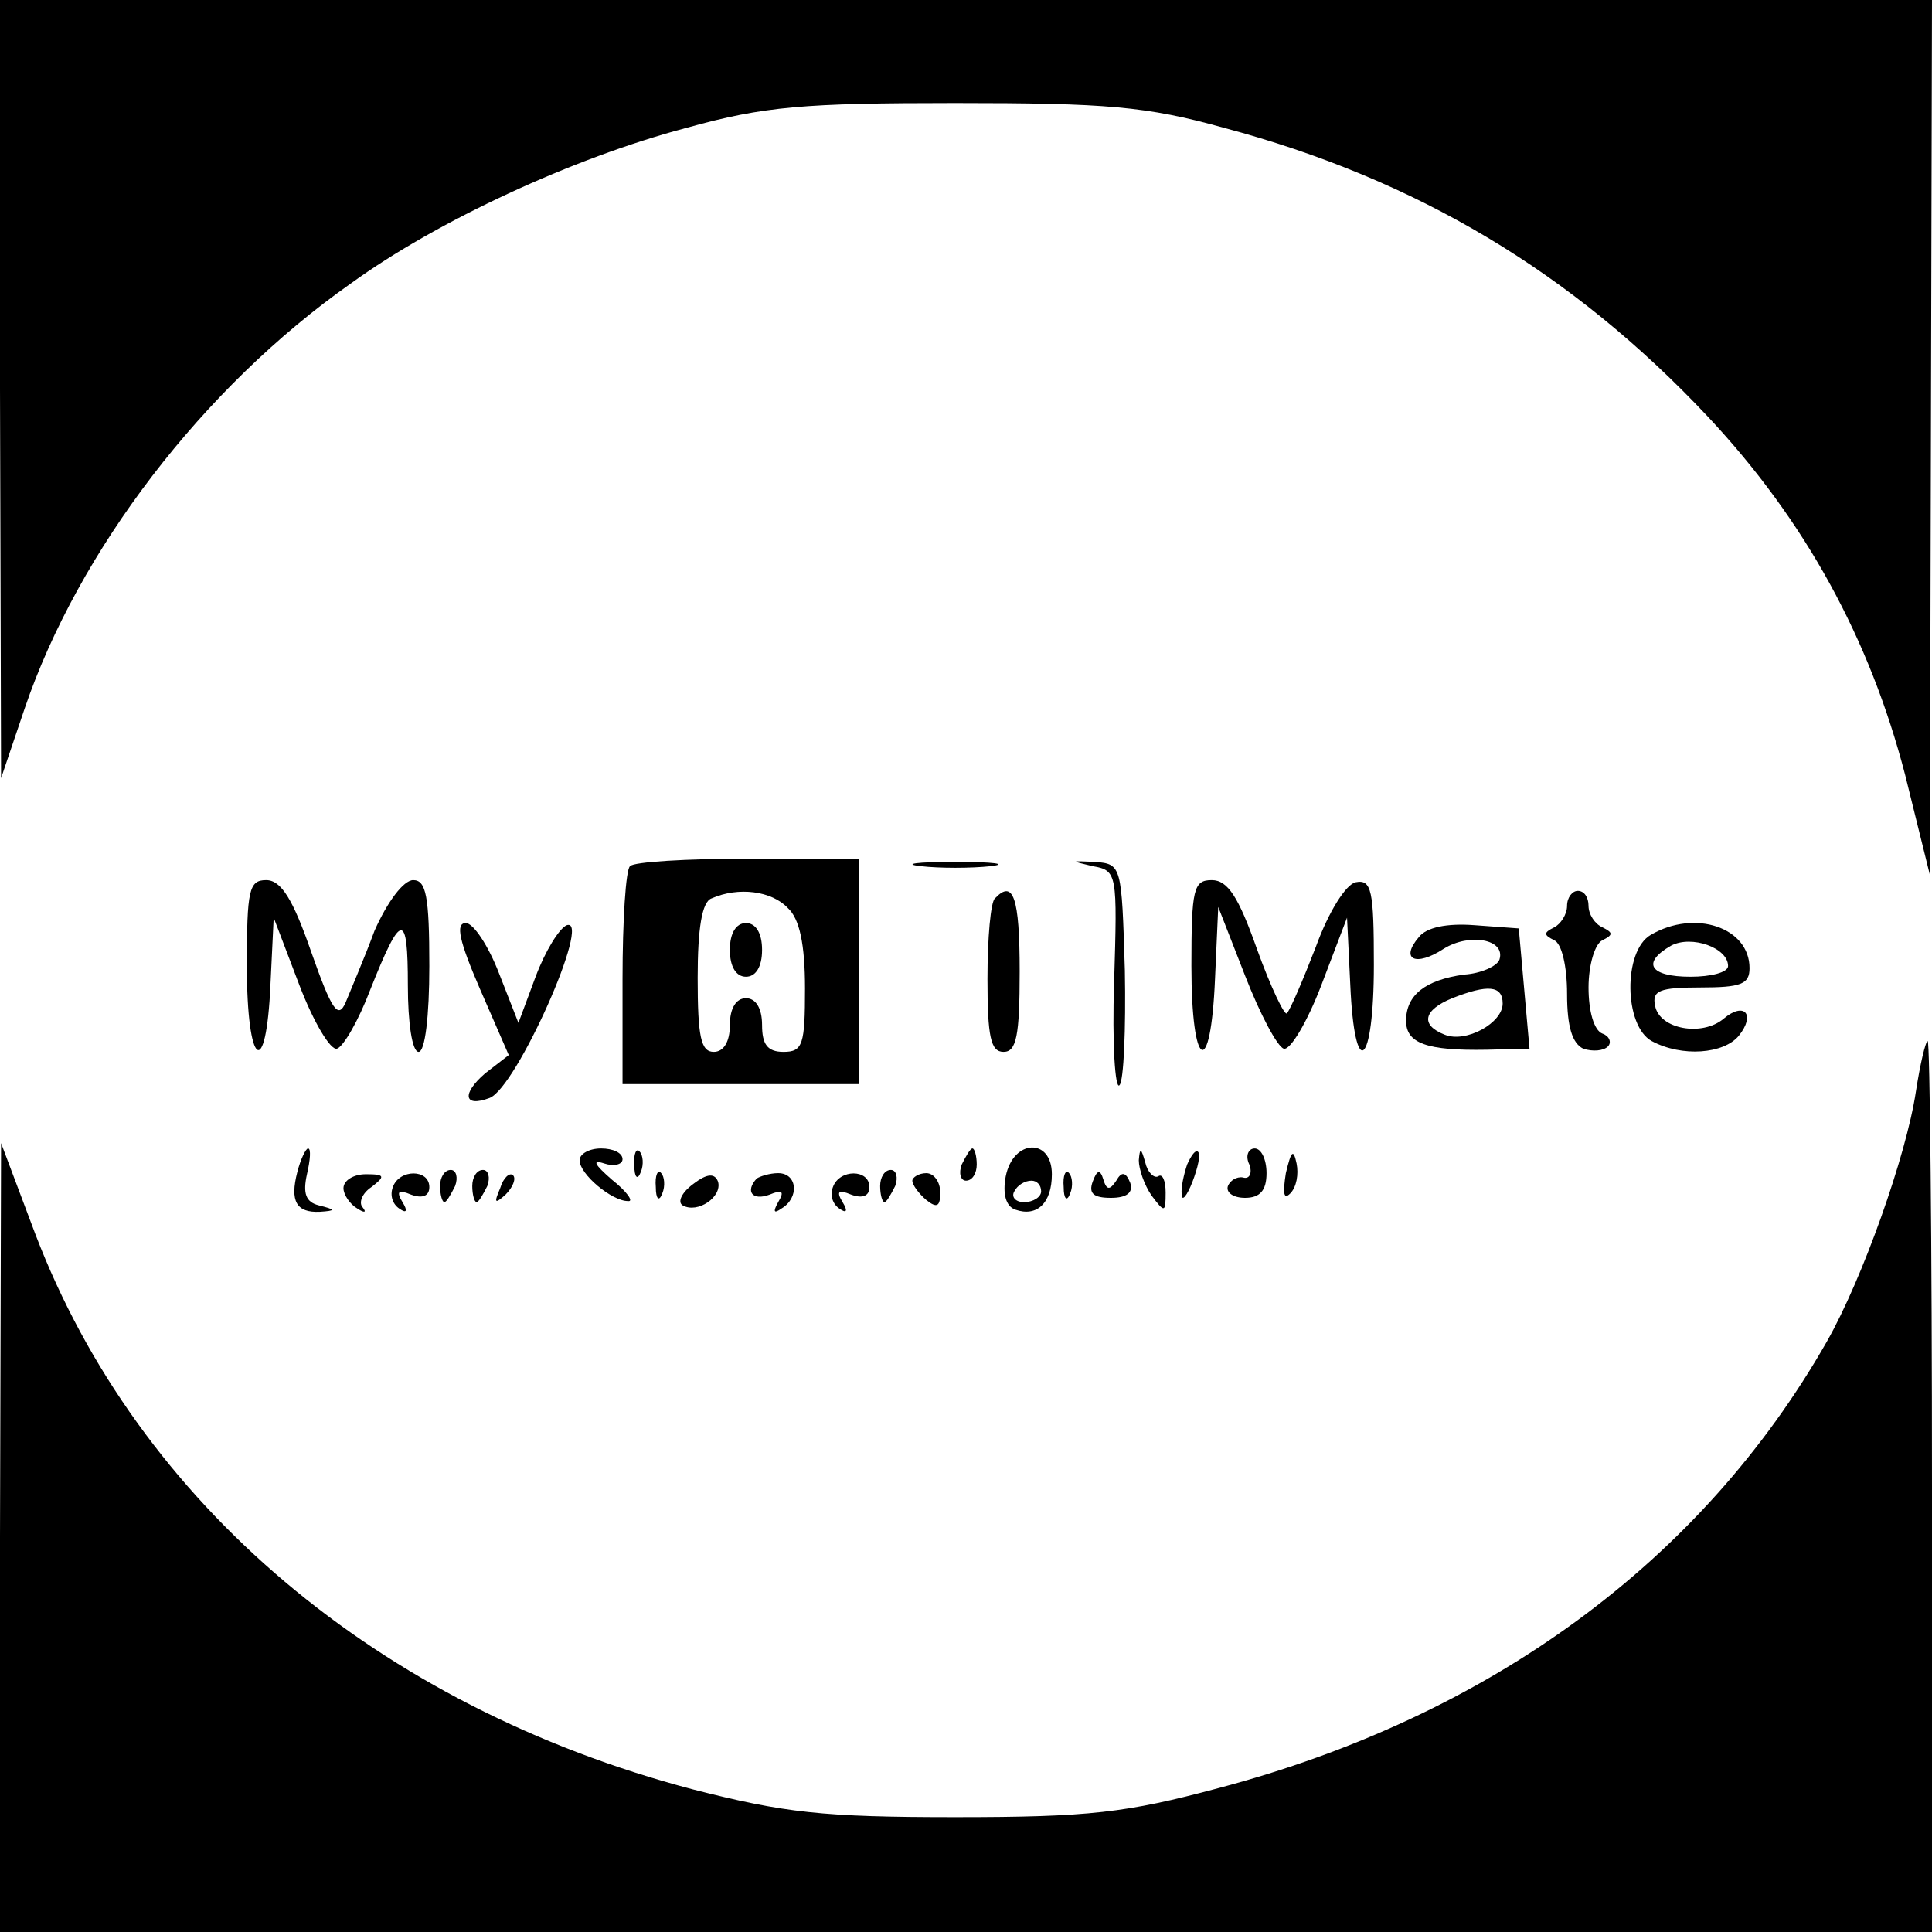
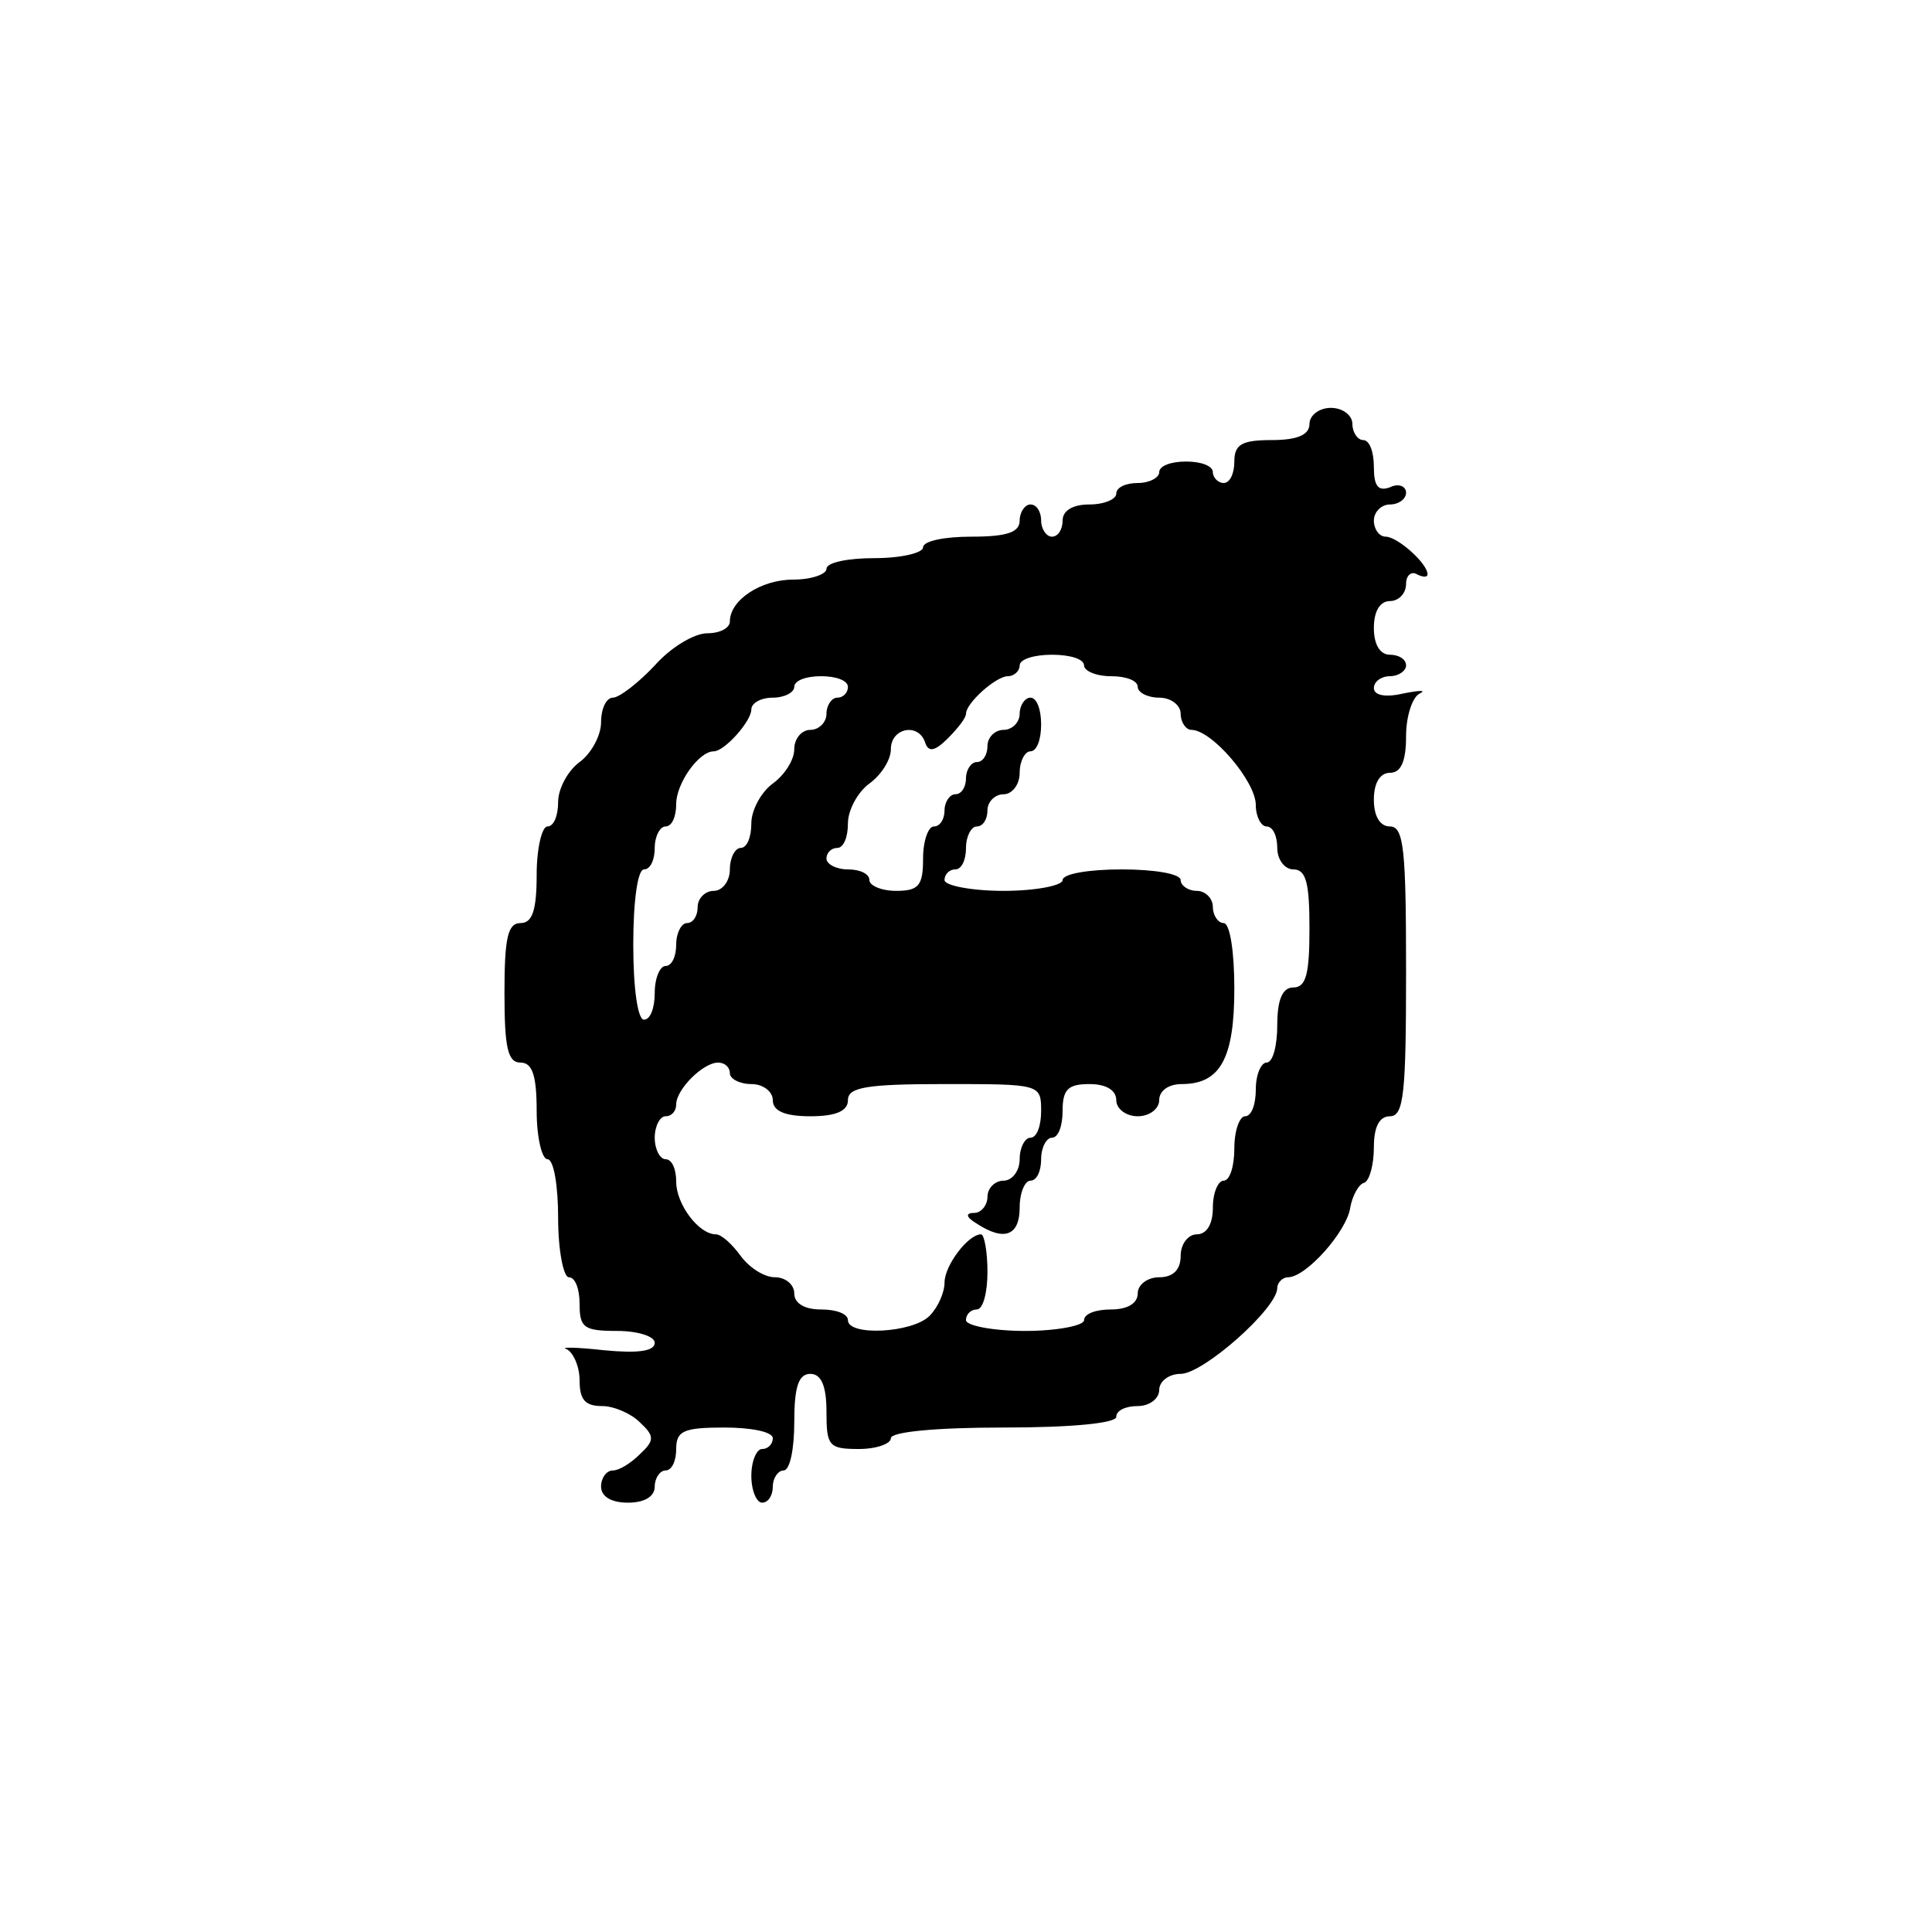
<svg xmlns="http://www.w3.org/2000/svg" version="1.0" width="180pt" height="180pt" viewBox="0 0 180 180" preserveAspectRatio="xMidYMid meet">
  <g transform="translate(0,180) scale(0.1,-0.1)" fill="#000000" stroke="none">
-     <path d="M0 1438 l1 -363 22 65 c50 147 166 299 304 396 80 58 207 117 313 145 72 20 109 23 250 23 141 0 178 -3 250 -23 180 -48 325 -135 451 -269 91 -97 151 -207 184 -334 l23 -93 1 408 1 407 -900 0 -900 0 0 -362z" />
-     <path d="M587 993 c-4 -3 -7 -51 -7 -105 l0 -98 110 0 110 0 0 105 0 105 -103 0 c-57 0 -107 -3 -110 -7z m147 -39 c11 -10 16 -34 16 -75 0 -52 -2 -59 -20 -59 -15 0 -20 7 -20 25 0 16 -6 25 -15 25 -9 0 -15 -9 -15 -25 0 -16 -6 -25 -15 -25 -12 0 -15 14 -15 69 0 46 4 71 13 74 25 11 56 7 71 -9z" />
-     <path d="M680 915 c0 -16 6 -25 15 -25 9 0 15 9 15 25 0 16 -6 25 -15 25 -9 0 -15 -9 -15 -25z" />
-     <path d="M858 993 c17 -2 47 -2 65 0 17 2 3 4 -33 4 -36 0 -50 -2 -32 -4z" />
-     <path d="M1018 993 c23 -4 23 -7 20 -108 -2 -57 1 -101 5 -96 4 4 6 52 5 107 -3 98 -3 99 -28 101 -23 1 -23 1 -2 -4z" />
-     <path d="M230 900 c0 -94 18 -108 22 -17 l3 62 24 -63 c13 -34 29 -61 35 -59 6 2 20 26 31 55 29 73 35 73 35 4 0 -35 4 -62 10 -62 6 0 10 33 10 80 0 65 -3 80 -15 80 -9 0 -24 -20 -36 -47 -10 -27 -23 -57 -27 -67 -7 -16 -13 -7 -32 47 -17 49 -28 67 -42 67 -16 0 -18 -9 -18 -80z" />
-     <path d="M1110 900 c0 -97 18 -107 22 -12 l3 67 25 -64 c14 -36 30 -66 36 -68 6 -2 22 25 35 59 l24 63 3 -62 c4 -92 22 -77 22 18 0 69 -2 80 -17 77 -9 -2 -25 -27 -37 -60 -12 -31 -24 -59 -27 -62 -2 -3 -15 24 -28 60 -17 48 -27 64 -42 64 -17 0 -19 -8 -19 -80z" />
-     <path d="M927 963 c-4 -3 -7 -37 -7 -75 0 -54 3 -68 15 -68 12 0 15 15 15 75 0 69 -6 86 -23 68z" />
-     <path d="M1460 956 c0 -8 -6 -17 -12 -20 -10 -5 -10 -7 0 -12 7 -3 12 -24 12 -50 0 -31 5 -46 15 -51 9 -3 19 -2 23 2 4 4 1 10 -5 12 -8 3 -13 21 -13 43 0 21 6 41 13 44 10 5 10 7 0 12 -7 3 -13 12 -13 20 0 8 -4 14 -10 14 -5 0 -10 -6 -10 -14z" />
-     <path d="M447 879 l27 -62 -22 -17 c-22 -19 -20 -32 4 -23 25 9 96 169 72 161 -7 -3 -20 -24 -29 -48 l-16 -43 -18 46 c-10 26 -24 47 -31 47 -10 0 -6 -17 13 -61z" />
-     <path d="M1322 927 c-18 -21 -3 -28 23 -11 24 15 58 9 52 -10 -2 -6 -17 -13 -33 -14 -36 -5 -54 -19 -54 -43 0 -21 19 -28 75 -27 l40 1 -5 56 -5 56 -41 3 c-26 2 -45 -2 -52 -11z m78 -62 c0 -18 -34 -37 -54 -29 -23 9 -20 23 7 34 33 13 47 12 47 -5z" />
-     <path d="M1538 929 c-26 -15 -25 -85 1 -99 28 -15 67 -12 81 5 16 20 5 32 -14 16 -20 -17 -60 -10 -64 12 -3 14 4 17 42 17 38 0 46 3 46 18 0 38 -51 55 -92 31z m72 -29 c0 -6 -16 -10 -35 -10 -38 0 -46 13 -18 29 19 10 53 -2 53 -19z" />
-     <path d="M1785 783 c-9 -60 -50 -175 -83 -233 -117 -205 -314 -349 -567 -416 -86 -23 -120 -27 -245 -27 -124 0 -159 4 -245 26 -292 77 -516 266 -612 517 l-32 85 -1 -367 0 -368 900 0 900 0 0 415 c0 228 -2 415 -4 415 -2 0 -7 -21 -11 -47z" />
-     <path d="M277 708 c-7 -27 -1 -38 21 -37 15 1 15 2 -1 6 -12 3 -15 11 -11 29 3 13 4 24 1 24 -2 0 -7 -10 -10 -22z" />
-     <path d="M540 719 c0 -13 30 -38 45 -38 6 -1 -1 9 -15 20 -16 14 -19 19 -7 15 9 -3 17 -1 17 4 0 6 -9 10 -20 10 -11 0 -20 -5 -20 -11z" />
-     <path d="M591 714 c0 -11 3 -14 6 -6 3 7 2 16 -1 19 -3 4 -6 -2 -5 -13z" />
-     <path d="M896 715 c-3 -8 -1 -15 4 -15 6 0 10 7 10 15 0 8 -2 15 -4 15 -2 0 -6 -7 -10 -15z" />
-     <path d="M937 704 c-3 -16 0 -28 9 -31 20 -7 34 6 34 33 0 34 -36 33 -43 -2z m33 -14 c0 -5 -7 -10 -16 -10 -8 0 -12 5 -9 10 3 6 10 10 16 10 5 0 9 -4 9 -10z" />
-     <path d="M1061 719 c0 -8 5 -23 12 -33 12 -16 13 -16 13 3 0 11 -3 18 -7 15 -4 -2 -10 4 -12 13 -4 14 -5 14 -6 2z" />
-     <path d="M1106 715 c-3 -9 -6 -22 -5 -28 0 -7 5 -1 10 12 5 13 8 26 5 28 -2 2 -6 -3 -10 -12z" />
-     <path d="M1164 715 c3 -8 0 -14 -6 -12 -6 1 -12 -3 -14 -8 -2 -6 5 -11 16 -11 14 0 20 7 20 23 0 13 -5 23 -11 23 -6 0 -9 -7 -5 -15z" />
-     <path d="M1198 707 c-3 -19 -2 -25 4 -19 6 6 8 18 6 28 -3 14 -5 12 -10 -9z" />
-     <path d="M320 693 c0 -6 6 -15 13 -19 6 -4 9 -4 5 1 -4 4 -1 13 8 19 13 10 13 12 -5 12 -12 0 -21 -6 -21 -13z" />
-     <path d="M366 694 c-3 -8 0 -16 6 -20 7 -5 8 -2 3 6 -6 10 -4 12 8 7 11 -4 17 -1 17 7 0 17 -28 17 -34 0z" />
-     <path d="M410 695 c0 -8 2 -15 4 -15 2 0 6 7 10 15 3 8 1 15 -4 15 -6 0 -10 -7 -10 -15z" />
-     <path d="M440 695 c0 -8 2 -15 4 -15 2 0 6 7 10 15 3 8 1 15 -4 15 -6 0 -10 -7 -10 -15z" />
-     <path d="M466 693 c-6 -14 -5 -15 5 -6 7 7 10 15 7 18 -3 3 -9 -2 -12 -12z" />
-     <path d="M611 694 c0 -11 3 -14 6 -6 3 7 2 16 -1 19 -3 4 -6 -2 -5 -13z" />
-     <path d="M646 697 c-11 -8 -15 -17 -10 -20 14 -8 37 8 33 22 -3 8 -10 8 -23 -2z" />
-     <path d="M705 702 c-11 -12 -4 -21 12 -15 12 5 14 3 8 -7 -5 -9 -4 -11 3 -6 17 10 15 33 -3 33 -8 0 -17 -3 -20 -5z" />
-     <path d="M776 694 c-3 -8 0 -16 6 -20 7 -5 8 -2 3 6 -6 10 -4 12 8 7 11 -4 17 -1 17 7 0 17 -28 17 -34 0z" />
-     <path d="M820 695 c0 -8 2 -15 4 -15 2 0 6 7 10 15 3 8 1 15 -4 15 -6 0 -10 -7 -10 -15z" />
-     <path d="M850 700 c0 -4 6 -12 13 -18 10 -8 13 -6 13 7 0 10 -6 18 -13 18 -7 0 -13 -4 -13 -7z" />
-     <path d="M991 694 c0 -11 3 -14 6 -6 3 7 2 16 -1 19 -3 4 -6 -2 -5 -13z" />
-     <path d="M1018 699 c-4 -11 1 -15 17 -15 15 0 21 5 18 14 -4 10 -8 11 -13 2 -6 -9 -9 -9 -12 1 -3 10 -6 9 -10 -2z" />
+     <path d="M1220 1405 c0 -10 -11 -15 -35 -15 -28 0 -35 -4 -35 -20 0 -11 -4 -20 -10 -20 -5 0 -10 5 -10 10 0 6 -11 10 -25 10 -14 0 -25 -4 -25 -10 0 -5 -9 -10 -20 -10 -11 0 -20 -4 -20 -10 0 -5 -11 -10 -25 -10 -16 0 -25 -6 -25 -15 0 -8 -4 -15 -10 -15 -5 0 -10 7 -10 15 0 8 -4 15 -10 15 -5 0 -10 -7 -10 -15 0 -11 -12 -15 -45 -15 -25 0 -45 -4 -45 -10 0 -5 -20 -10 -45 -10 -25 0 -45 -4 -45 -10 0 -5 -14 -10 -31 -10 -30 0 -59 -19 -59 -39 0 -6 -9 -11 -21 -11 -12 0 -34 -13 -49 -30 -15 -16 -33 -30 -39 -30 -6 0 -11 -10 -11 -23 0 -12 -9 -29 -20 -37 -11 -8 -20 -25 -20 -37 0 -13 -4 -23 -10 -23 -5 0 -10 -20 -10 -45 0 -33 -4 -45 -15 -45 -12 0 -15 -14 -15 -65 0 -51 3 -65 15 -65 11 0 15 -12 15 -45 0 -25 5 -45 10 -45 6 0 10 -25 10 -55 0 -30 5 -55 10 -55 6 0 10 -11 10 -25 0 -22 4 -25 35 -25 19 0 35 -5 35 -11 0 -8 -16 -10 -47 -7 -27 3 -42 3 -35 1 6 -3 12 -16 12 -29 0 -18 5 -24 21 -24 11 0 27 -7 35 -15 14 -13 14 -17 0 -30 -8 -8 -19 -15 -25 -15 -6 0 -11 -7 -11 -15 0 -9 9 -15 25 -15 16 0 25 6 25 15 0 8 5 15 10 15 6 0 10 9 10 20 0 17 7 20 45 20 25 0 45 -4 45 -10 0 -5 -4 -10 -10 -10 -5 0 -10 -11 -10 -25 0 -14 5 -25 10 -25 6 0 10 7 10 15 0 8 5 15 10 15 6 0 10 20 10 45 0 33 4 45 15 45 10 0 15 -11 15 -35 0 -32 2 -35 30 -35 17 0 30 5 30 10 0 6 42 10 105 10 63 0 105 4 105 10 0 6 9 10 20 10 11 0 20 7 20 15 0 8 9 15 20 15 21 0 90 61 90 80 0 5 5 10 10 10 17 0 55 43 58 65 2 11 8 22 13 23 5 2 9 17 9 33 0 19 5 29 15 29 13 0 15 22 15 135 0 113 -2 135 -15 135 -9 0 -15 9 -15 25 0 16 6 25 15 25 10 0 15 10 15 34 0 19 6 37 13 40 6 3 0 3 -15 0 -17 -4 -28 -2 -28 5 0 6 7 11 15 11 8 0 15 5 15 10 0 6 -7 10 -15 10 -9 0 -15 9 -15 25 0 16 6 25 15 25 8 0 15 7 15 16 0 8 5 12 10 9 6 -3 10 -3 10 0 0 10 -28 35 -39 35 -6 0 -11 7 -11 15 0 8 7 15 15 15 8 0 15 5 15 11 0 6 -7 9 -15 5 -11 -4 -15 1 -15 19 0 14 -4 25 -10 25 -5 0 -10 7 -10 15 0 8 -9 15 -20 15 -11 0 -20 -7 -20 -15z m-210 -225 c0 -5 11 -10 25 -10 14 0 25 -4 25 -10 0 -5 9 -10 20 -10 11 0 20 -7 20 -15 0 -8 5 -15 10 -15 19 0 60 -48 60 -70 0 -11 5 -20 10 -20 6 0 10 -9 10 -20 0 -11 7 -20 15 -20 12 0 15 -13 15 -55 0 -42 -3 -55 -15 -55 -10 0 -15 -11 -15 -35 0 -19 -4 -35 -10 -35 -5 0 -10 -11 -10 -25 0 -14 -4 -25 -10 -25 -5 0 -10 -13 -10 -30 0 -16 -4 -30 -10 -30 -5 0 -10 -11 -10 -25 0 -16 -6 -25 -15 -25 -8 0 -15 -9 -15 -20 0 -13 -7 -20 -20 -20 -11 0 -20 -7 -20 -15 0 -9 -9 -15 -25 -15 -14 0 -25 -4 -25 -10 0 -5 -25 -10 -55 -10 -30 0 -55 5 -55 10 0 6 5 10 10 10 6 0 10 16 10 35 0 19 -3 35 -6 35 -12 0 -34 -29 -34 -45 0 -9 -6 -23 -14 -31 -16 -16 -76 -19 -76 -4 0 6 -11 10 -25 10 -16 0 -25 6 -25 15 0 8 -8 15 -18 15 -10 0 -24 9 -32 20 -8 11 -18 20 -23 20 -16 0 -37 28 -37 49 0 12 -4 21 -10 21 -5 0 -10 9 -10 20 0 11 5 20 10 20 6 0 10 5 10 11 0 14 25 39 39 39 6 0 11 -4 11 -10 0 -5 9 -10 20 -10 11 0 20 -7 20 -15 0 -10 11 -15 35 -15 24 0 35 5 35 15 0 12 17 15 90 15 89 0 90 0 90 -25 0 -14 -4 -25 -10 -25 -5 0 -10 -9 -10 -20 0 -11 -7 -20 -15 -20 -8 0 -15 -7 -15 -15 0 -8 -6 -15 -12 -15 -9 0 -8 -4 2 -10 26 -17 40 -11 40 15 0 14 5 25 10 25 6 0 10 9 10 20 0 11 5 20 10 20 6 0 10 11 10 25 0 20 5 25 25 25 16 0 25 -6 25 -15 0 -8 9 -15 20 -15 11 0 20 7 20 15 0 9 9 15 21 15 36 0 49 24 49 89 0 34 -4 61 -10 61 -5 0 -10 7 -10 15 0 8 -7 15 -15 15 -8 0 -15 5 -15 10 0 6 -25 10 -55 10 -30 0 -55 -4 -55 -10 0 -5 -25 -10 -55 -10 -30 0 -55 5 -55 10 0 6 5 10 10 10 6 0 10 9 10 20 0 11 5 20 10 20 6 0 10 7 10 15 0 8 7 15 15 15 8 0 15 9 15 20 0 11 5 20 10 20 6 0 10 11 10 25 0 14 -4 25 -10 25 -5 0 -10 -7 -10 -15 0 -8 -7 -15 -15 -15 -8 0 -15 -7 -15 -15 0 -8 -4 -15 -10 -15 -5 0 -10 -7 -10 -15 0 -8 -4 -15 -10 -15 -5 0 -10 -7 -10 -15 0 -8 -4 -15 -10 -15 -5 0 -10 -13 -10 -30 0 -25 -4 -30 -25 -30 -14 0 -25 5 -25 10 0 6 -9 10 -20 10 -11 0 -20 5 -20 10 0 6 5 10 10 10 6 0 10 10 10 23 0 12 9 29 20 37 11 8 20 22 20 32 0 20 26 25 32 6 3 -9 9 -8 21 4 9 9 17 19 17 23 0 10 28 35 39 35 6 0 11 5 11 10 0 6 14 10 30 10 17 0 30 -4 30 -10z m-220 -20 c0 -5 -4 -10 -10 -10 -5 0 -10 -7 -10 -15 0 -8 -7 -15 -15 -15 -8 0 -15 -8 -15 -18 0 -10 -9 -24 -20 -32 -11 -8 -20 -25 -20 -37 0 -13 -4 -23 -10 -23 -5 0 -10 -9 -10 -20 0 -11 -7 -20 -15 -20 -8 0 -15 -7 -15 -15 0 -8 -4 -15 -10 -15 -5 0 -10 -9 -10 -20 0 -11 -4 -20 -10 -20 -5 0 -10 -11 -10 -25 0 -14 -4 -25 -10 -25 -6 0 -10 30 -10 70 0 40 4 70 10 70 6 0 10 9 10 20 0 11 5 20 10 20 6 0 10 9 10 21 0 19 21 49 35 49 10 0 35 28 35 39 0 6 9 11 20 11 11 0 20 5 20 10 0 6 11 10 25 10 14 0 25 -4 25 -10z" />
  </g>
</svg>
